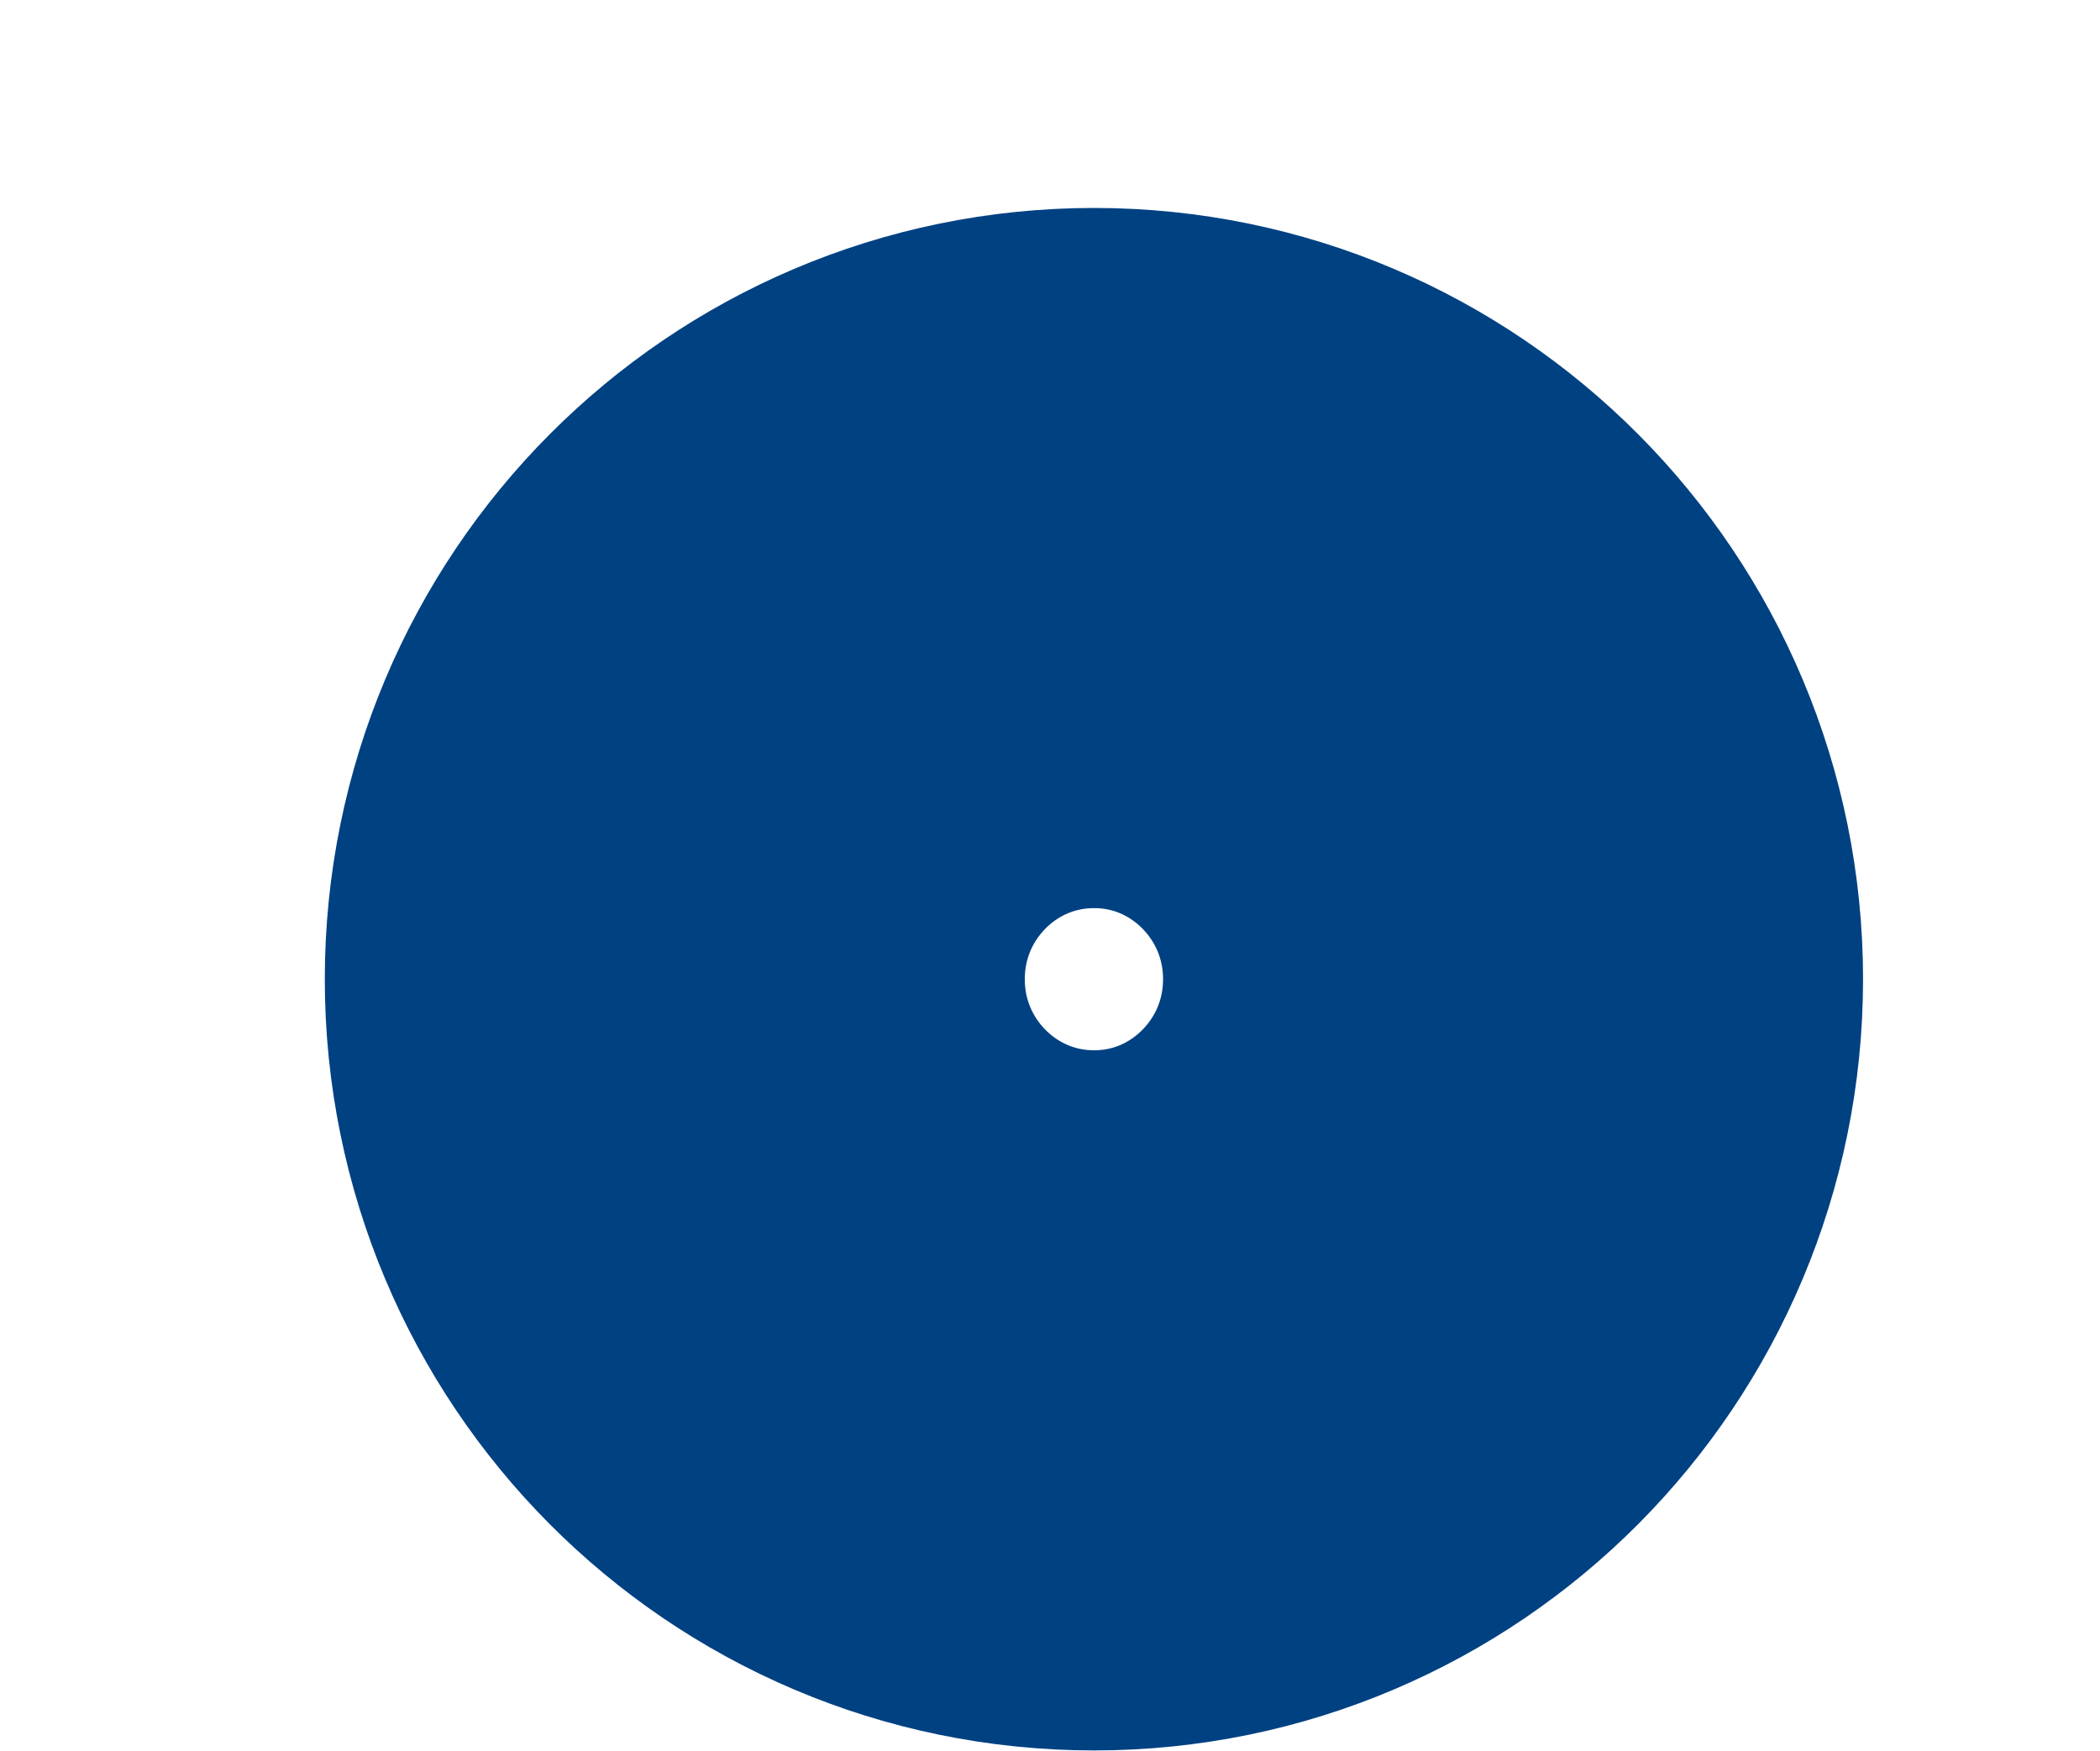
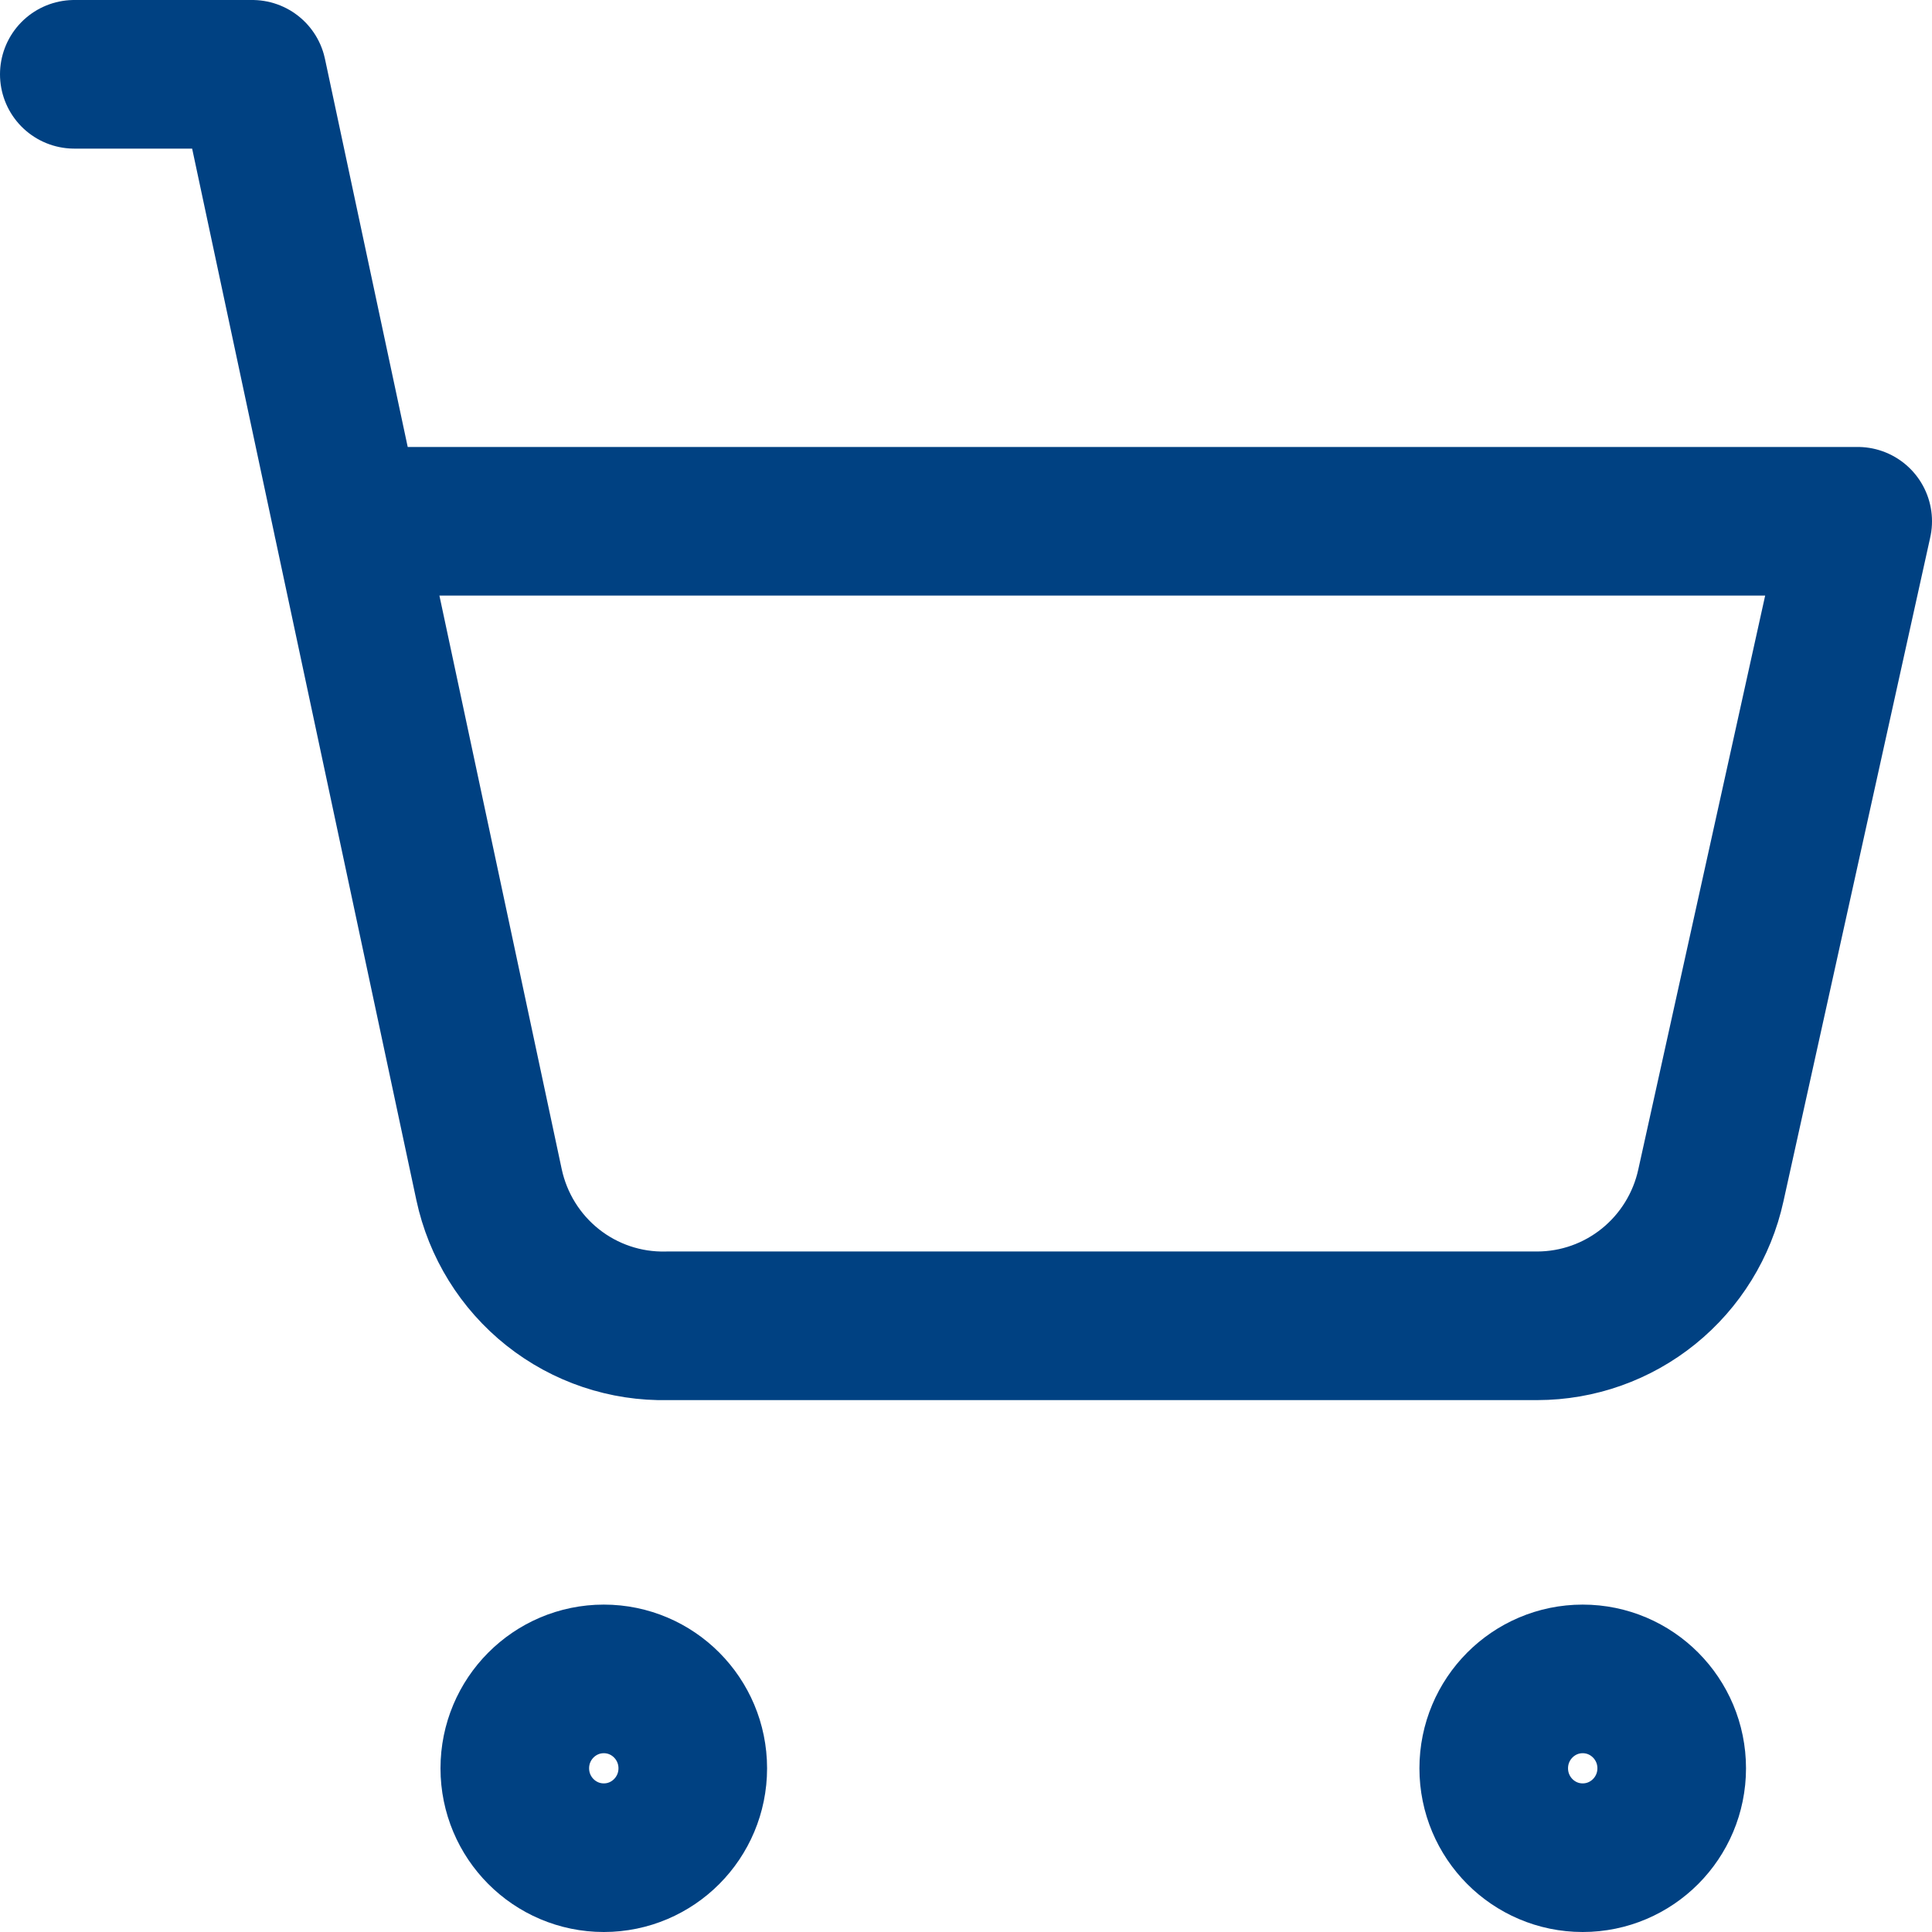
- <svg xmlns="http://www.w3.org/2000/svg" width="6" height="5" viewBox="0 0 6 5" fill="none">
-   <path d="M3.126 4C3.787 4 4.323 3.461 4.323 2.797C4.323 2.133 3.787 1.594 3.126 1.594C2.464 1.594 1.928 2.133 1.928 2.797C1.928 3.461 2.464 4 3.126 4Z" stroke="#004182" stroke-width="2" stroke-linecap="round" stroke-linejoin="round" />
+ <svg xmlns="http://www.w3.org/2000/svg" width="26" height="26" viewBox="0 0 26 26" fill="none">
+   <path d="M8.126 25C8.787 25 9.323 24.461 9.323 23.797C9.323 23.133 8.787 22.594 8.126 22.594C7.464 22.594 6.928 23.133 6.928 23.797C6.928 24.461 7.464 25 8.126 25Z" stroke="#004182" stroke-width="2" stroke-linecap="round" stroke-linejoin="round" />
+   <path d="M21.299 25C21.961 25 22.497 24.461 22.497 23.797C22.497 23.133 21.961 22.594 21.299 22.594C20.638 22.594 20.102 23.133 20.102 23.797C20.102 24.461 20.638 25 21.299 25Z" stroke="#004182" stroke-width="2" stroke-linecap="round" stroke-linejoin="round" />
+   <path d="M1 1H3.395L6.581 15.941C6.698 16.489 7.001 16.978 7.438 17.325C7.875 17.672 8.419 17.855 8.976 17.842H20.689C21.234 17.841 21.762 17.654 22.187 17.31C22.611 16.967 22.907 16.488 23.024 15.953L25 7.015H4.677" stroke="#004182" stroke-width="2" stroke-linecap="round" stroke-linejoin="round" />
</svg>
